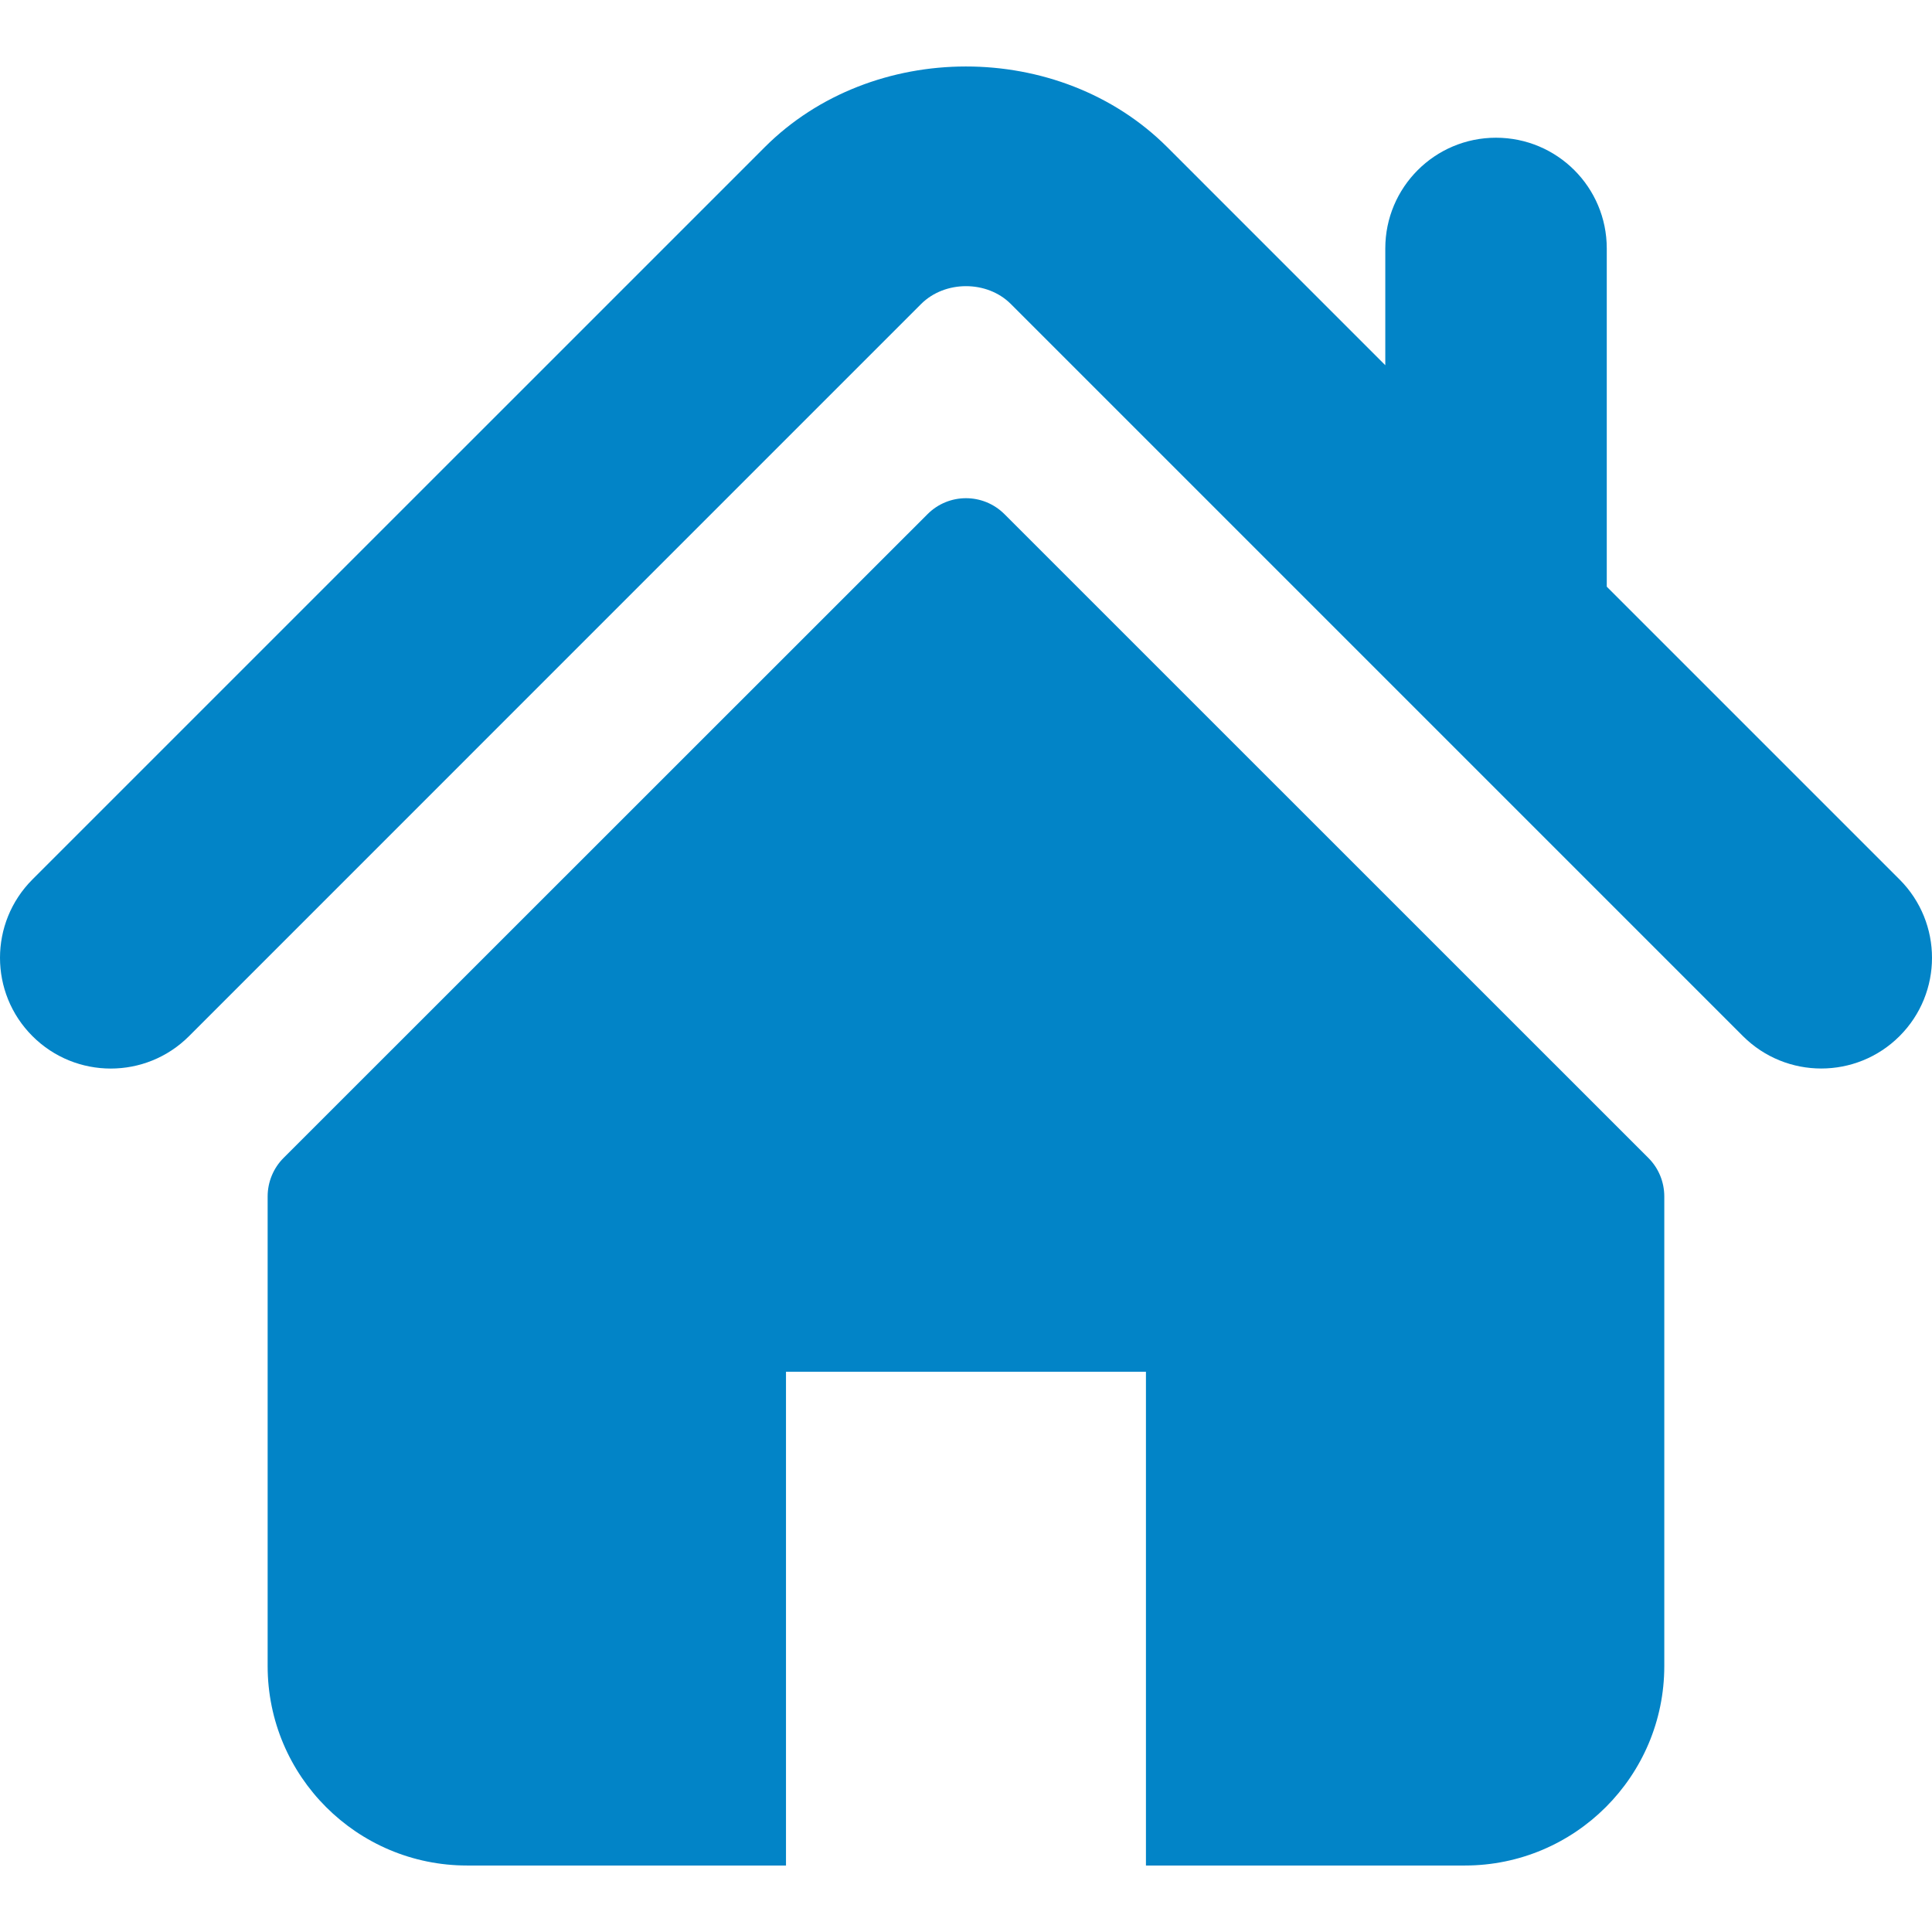
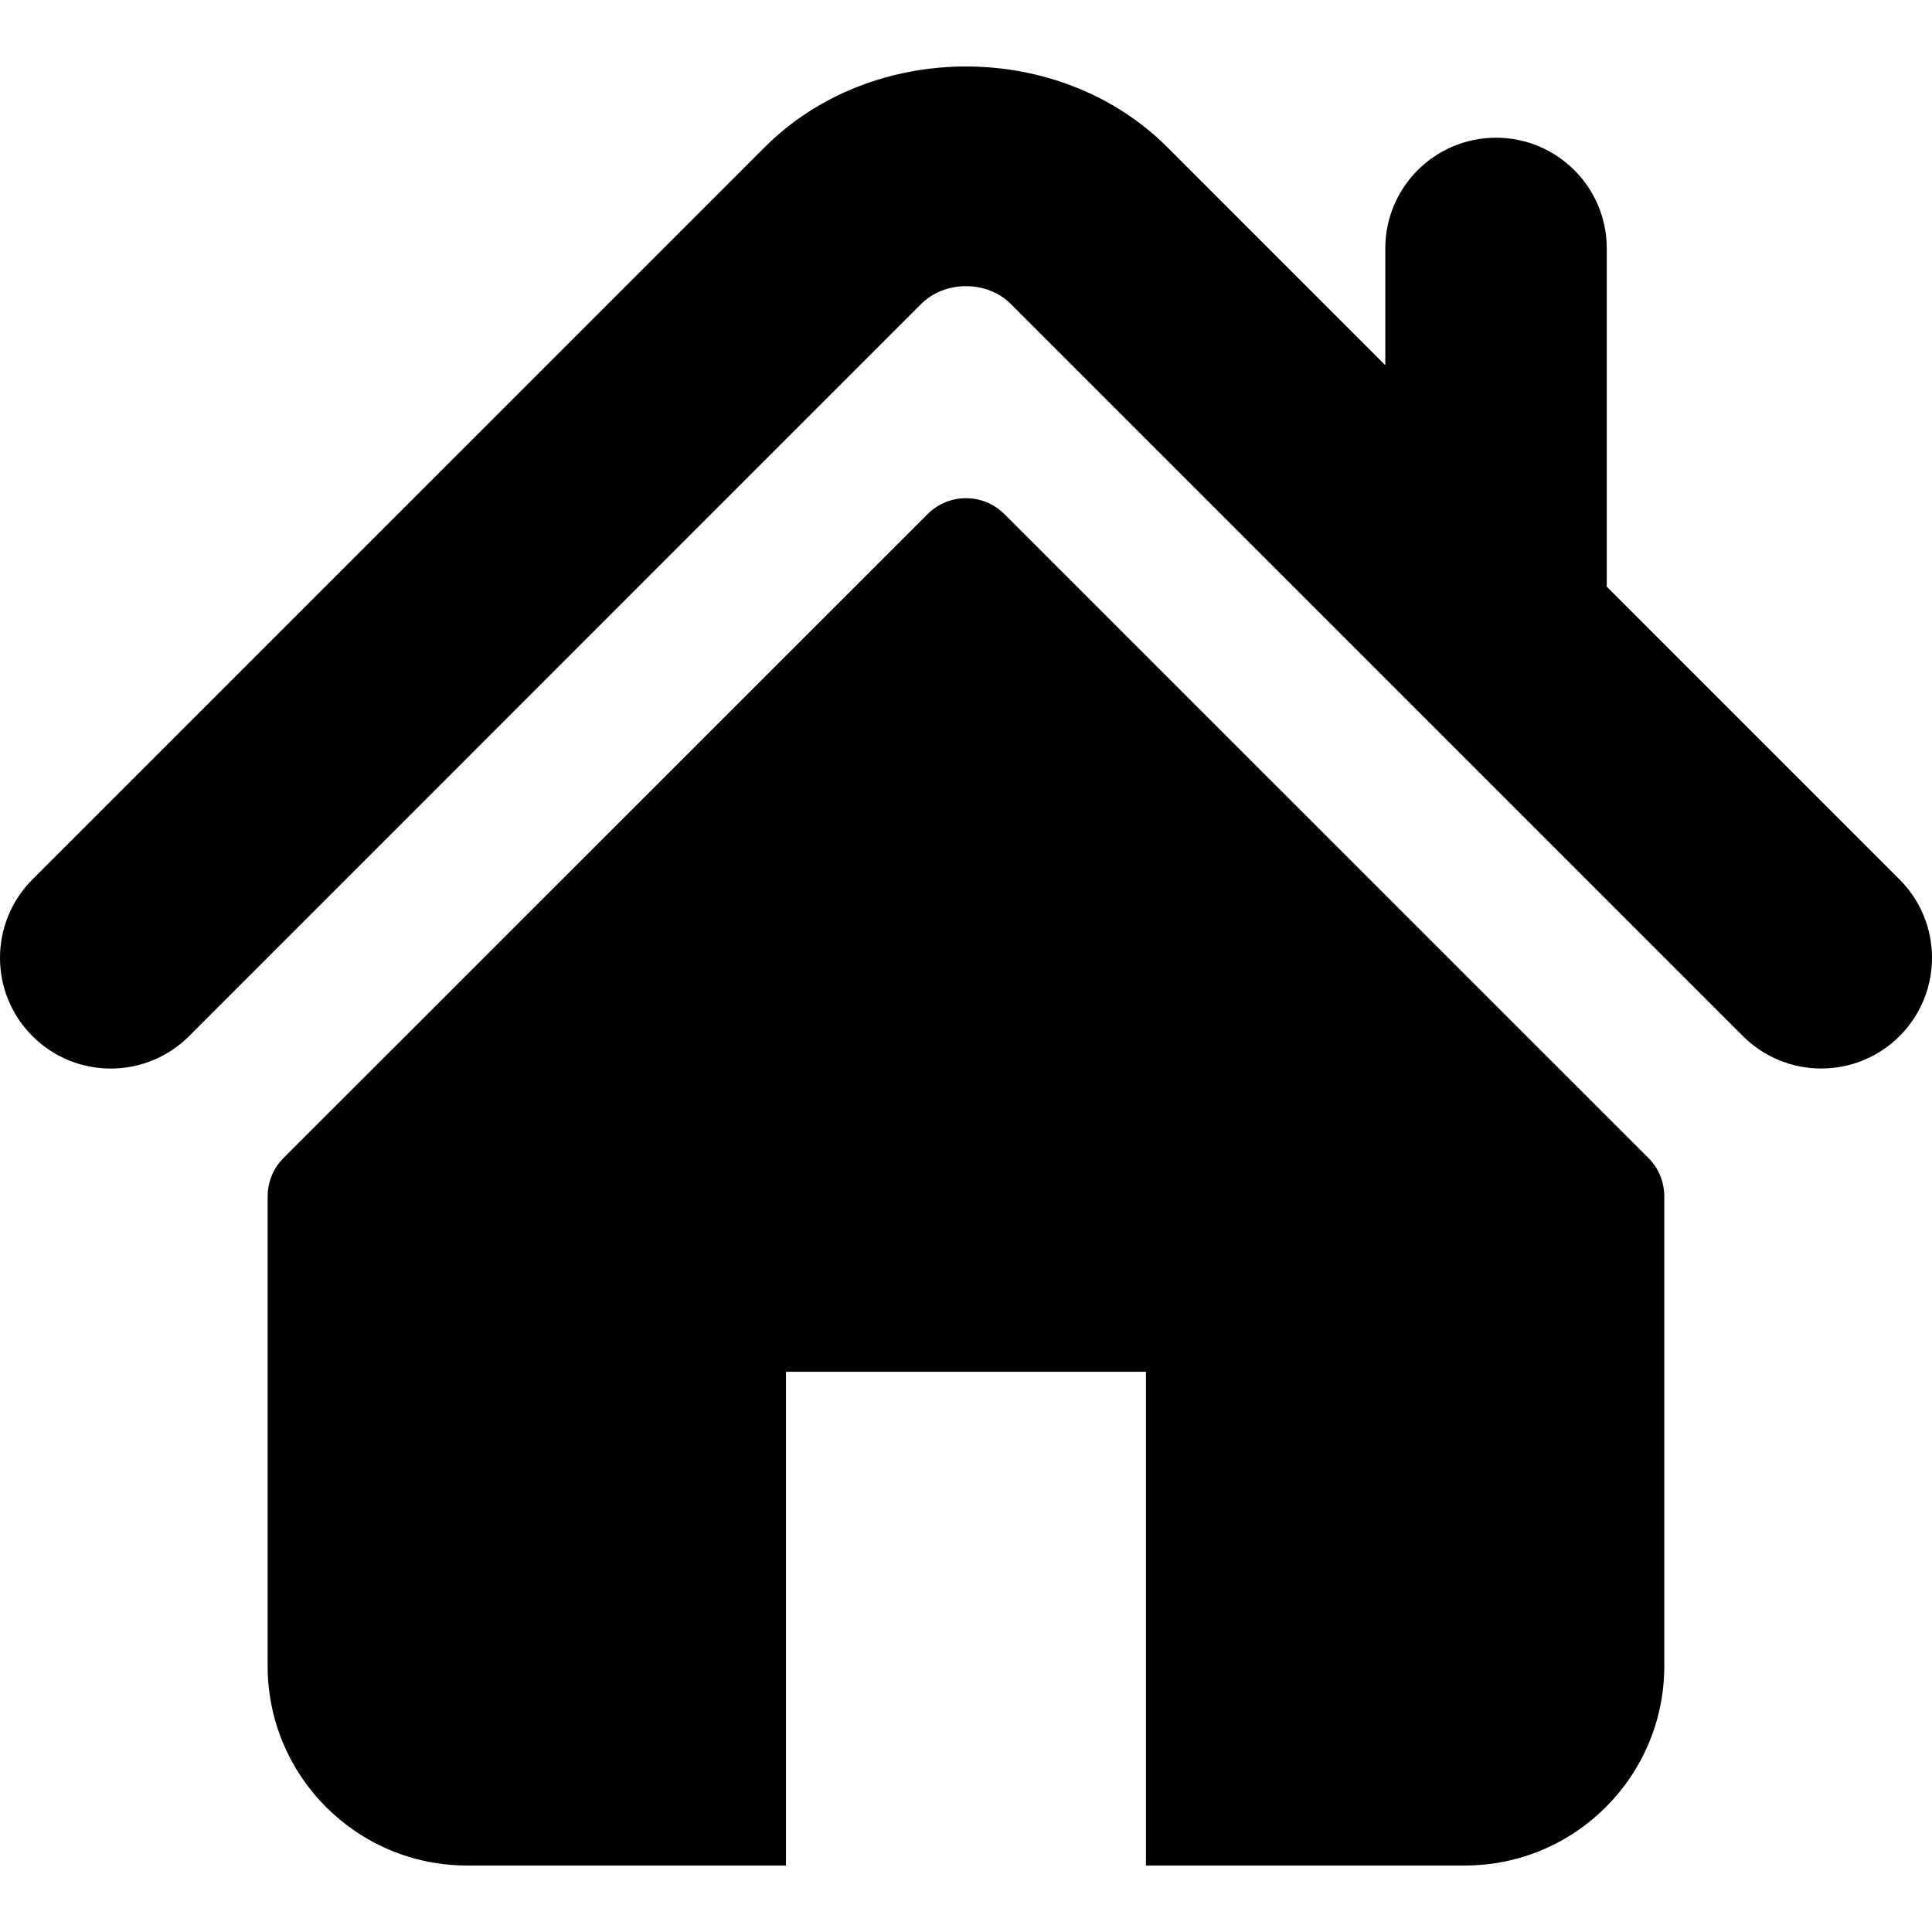
- <svg xmlns="http://www.w3.org/2000/svg" fill="#0284c7" version="1.1" id="Capa_1" width="800px" height="800px" viewBox="0 0 495.398 495.398" xml:space="preserve">
+ <svg xmlns="http://www.w3.org/2000/svg" fill="currentColor" version="1.1" id="Capa_1" width="800px" height="800px" viewBox="0 0 495.398 495.398" xml:space="preserve">
  <g>
    <g>
      <g>
        <path d="M487.083,225.514l-75.08-75.08V63.704c0-15.682-12.708-28.391-28.413-28.391c-15.669,0-28.377,12.709-28.377,28.391     v29.941L299.31,37.74c-27.639-27.624-75.694-27.575-103.27,0.05L8.312,225.514c-11.082,11.104-11.082,29.071,0,40.158     c11.087,11.101,29.089,11.101,40.172,0l187.71-187.729c6.115-6.083,16.893-6.083,22.976-0.018l187.742,187.747     c5.567,5.551,12.825,8.312,20.081,8.312c7.271,0,14.541-2.764,20.091-8.312C498.17,254.586,498.17,236.619,487.083,225.514z" />
        <path d="M257.561,131.836c-5.454-5.451-14.285-5.451-19.723,0L72.712,296.913c-2.607,2.606-4.085,6.164-4.085,9.877v120.401     c0,28.253,22.908,51.16,51.16,51.16h81.754v-126.61h92.299v126.61h81.755c28.251,0,51.159-22.907,51.159-51.159V306.79     c0-3.713-1.465-7.271-4.085-9.877L257.561,131.836z" />
      </g>
    </g>
  </g>
</svg>
